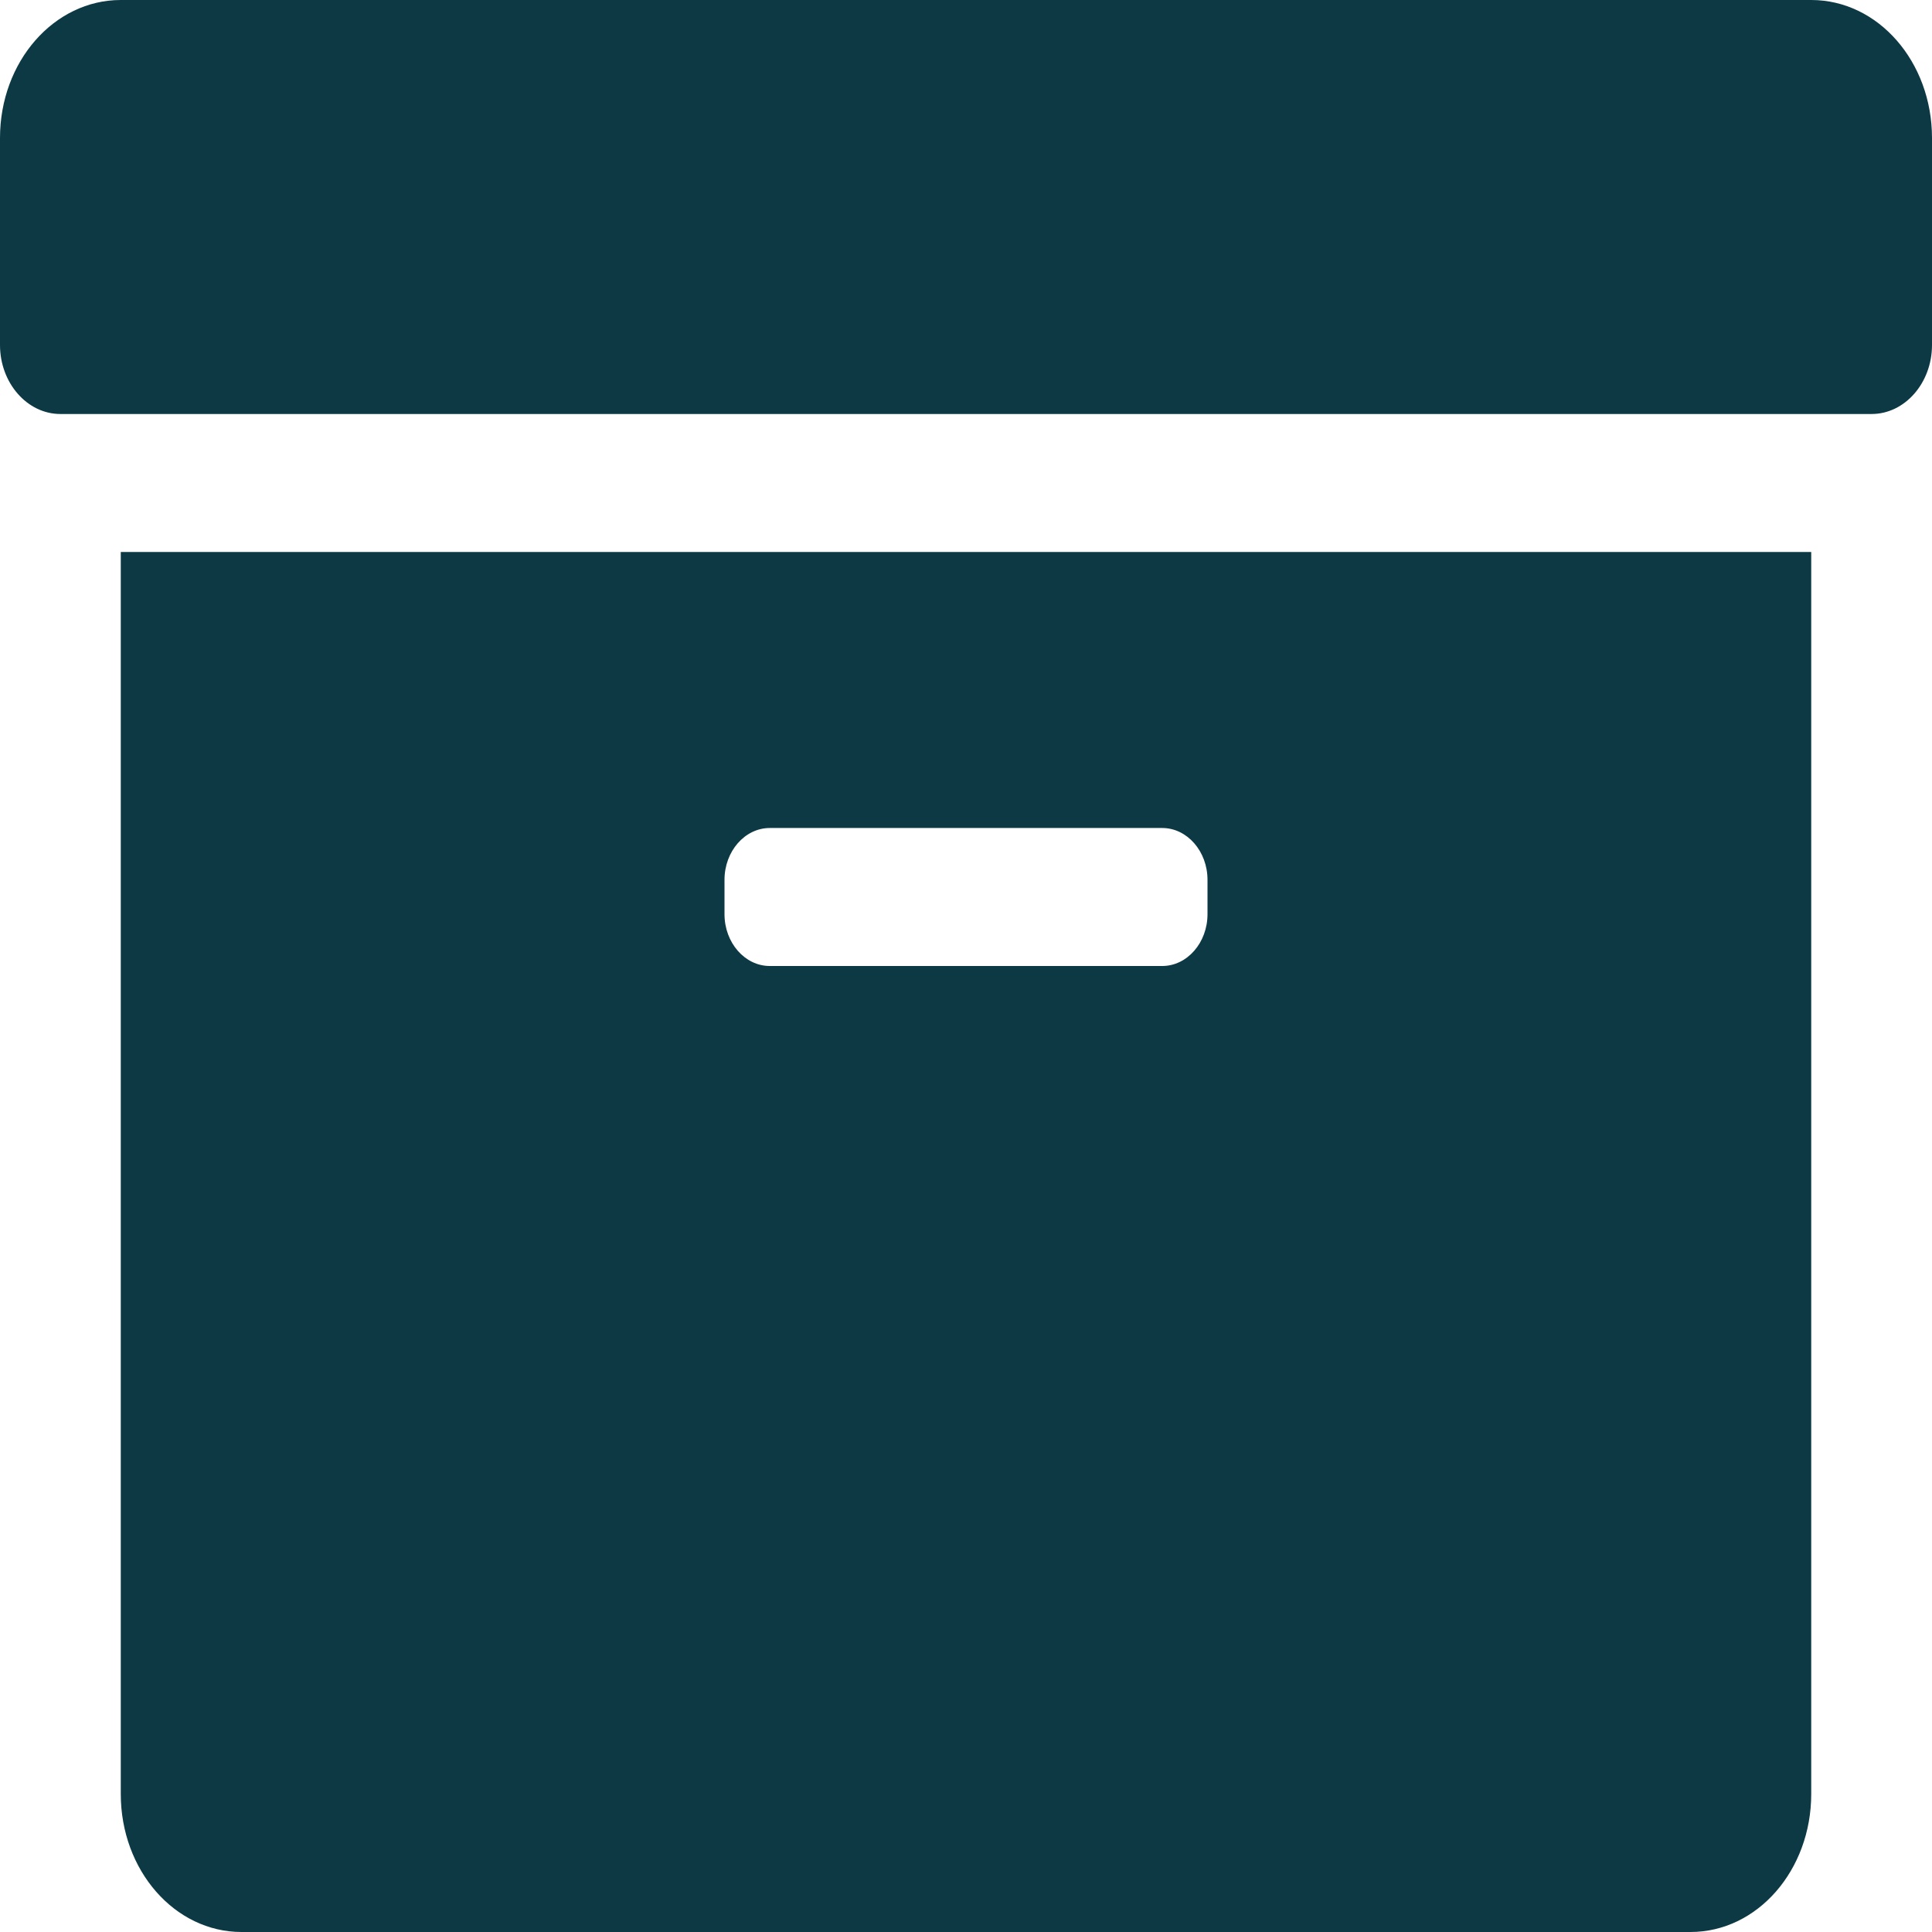
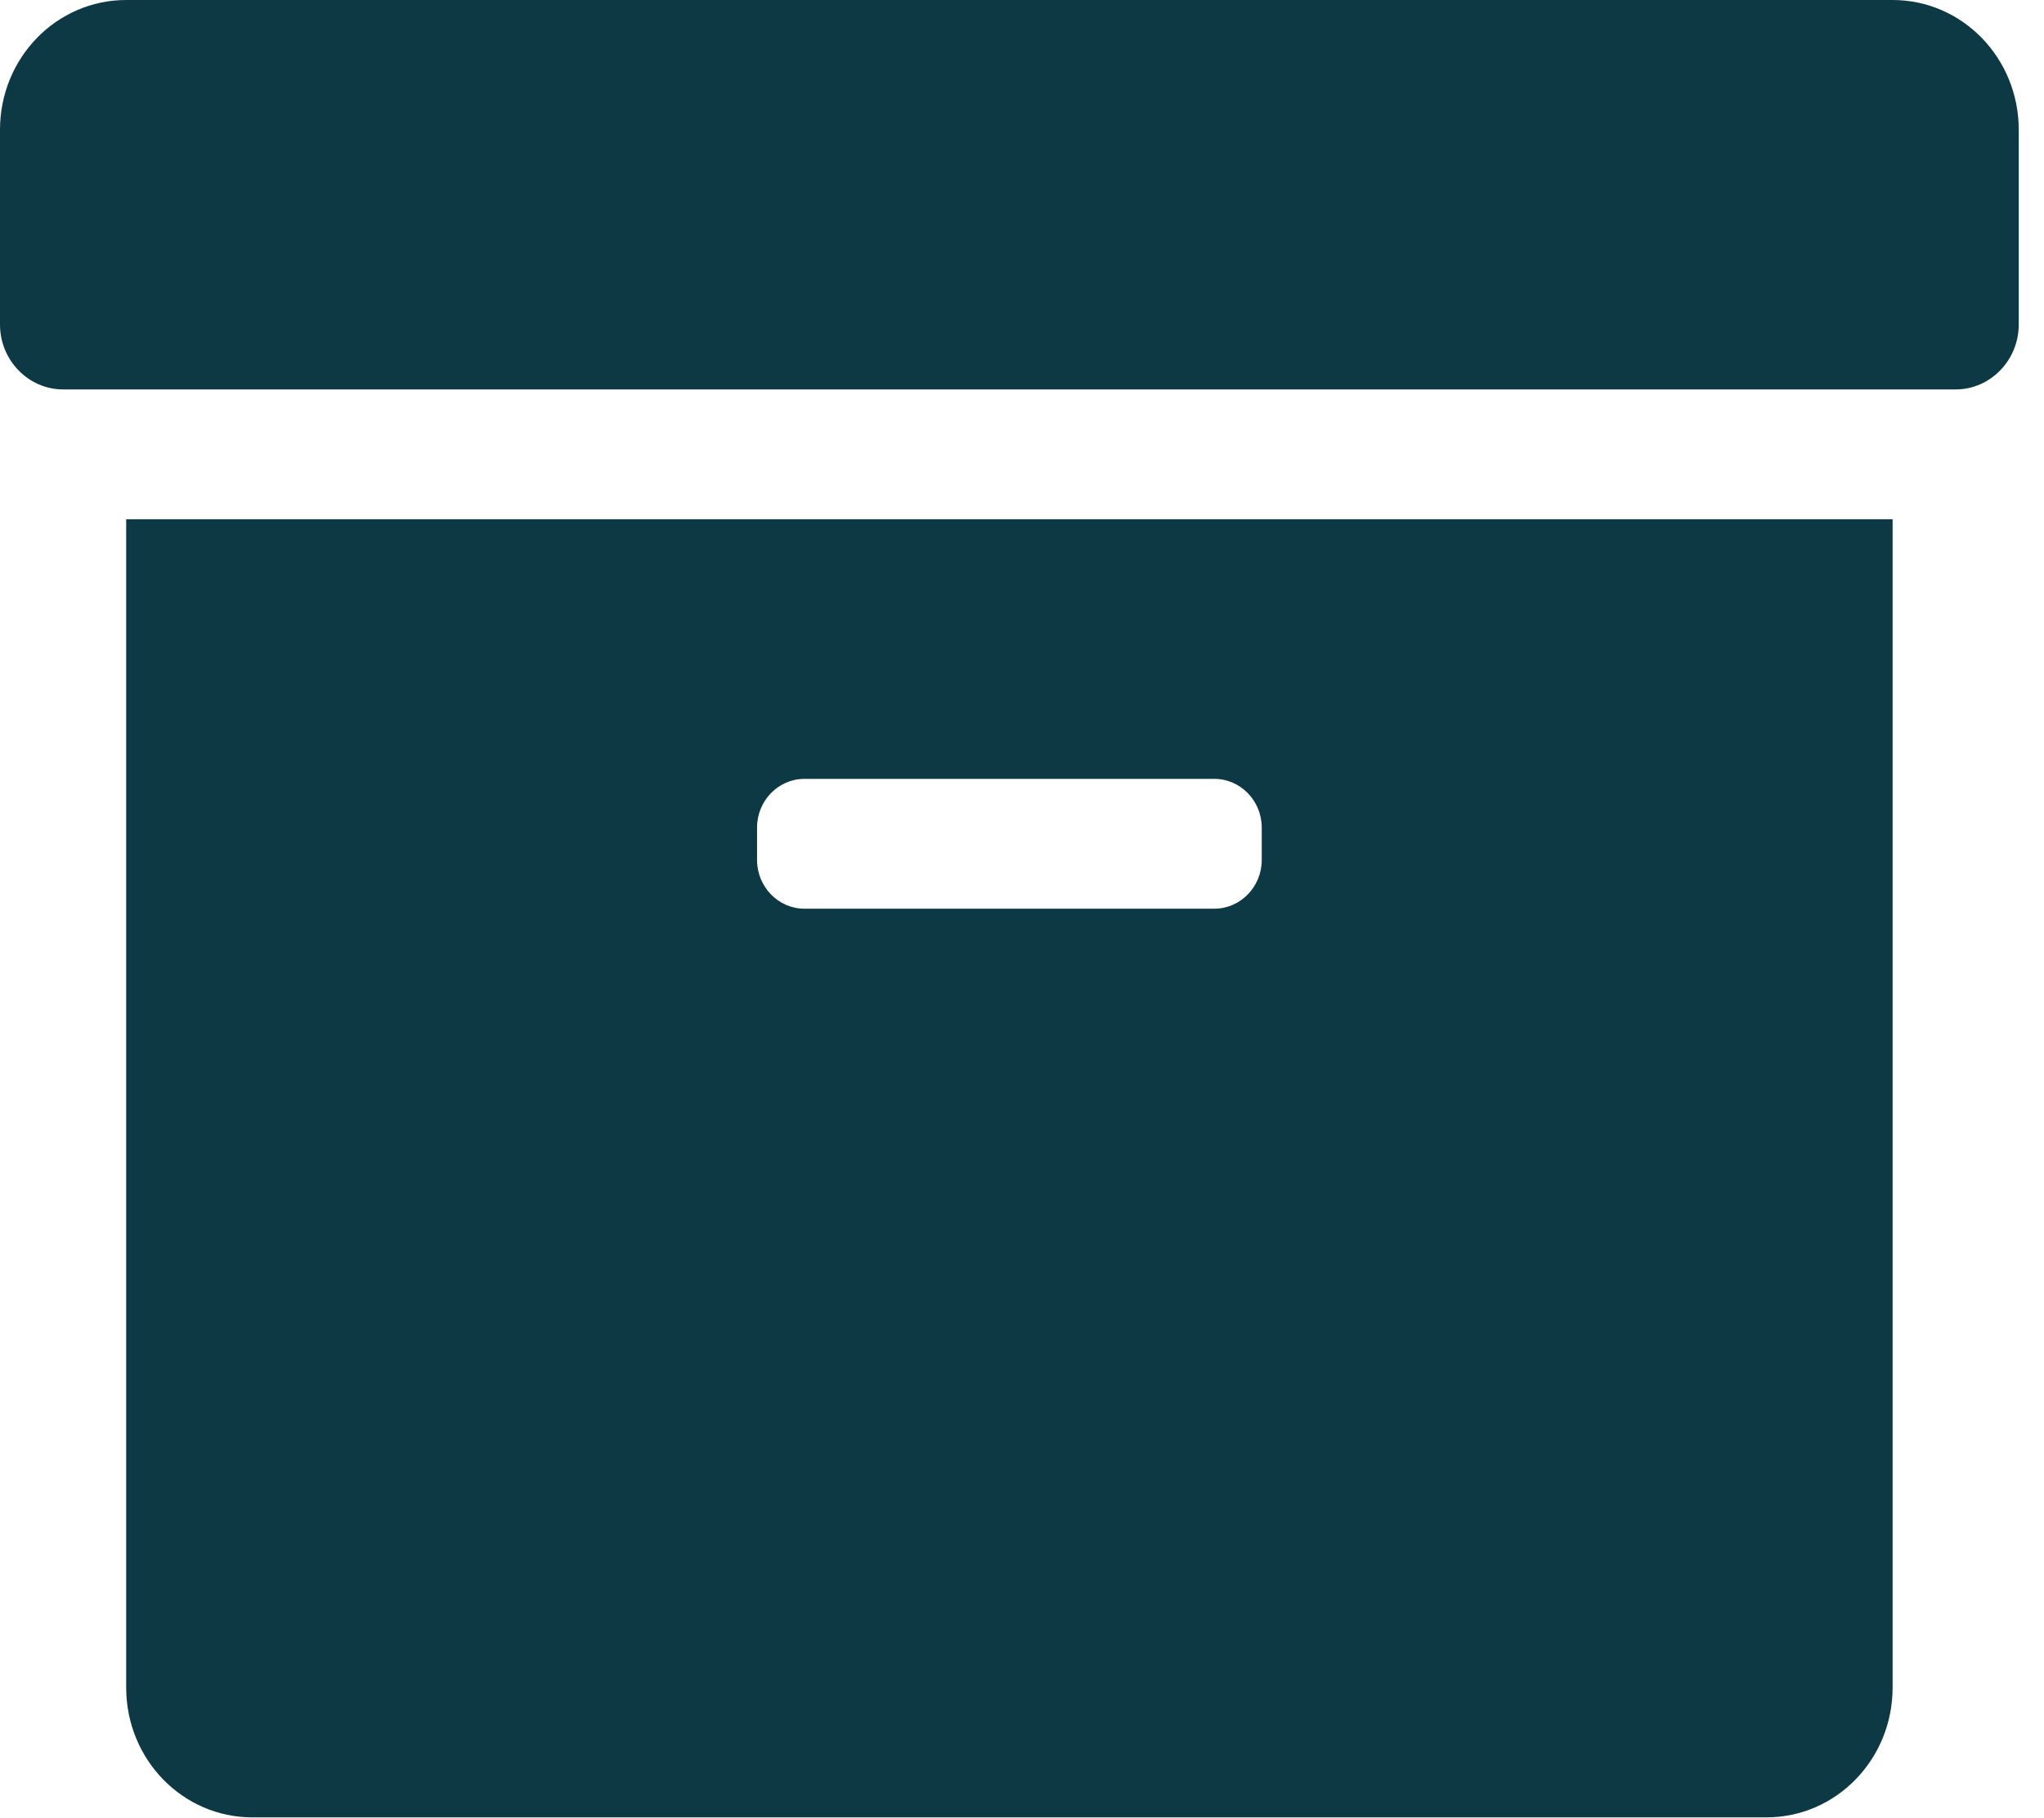
- <svg xmlns="http://www.w3.org/2000/svg" width="35" height="35" viewBox="0 0 35 35" fill="none">
-   <path d="M2.188 32.5C2.188 33.883 3.165 35 4.375 35H30.625C31.835 35 32.812 33.883 32.812 32.5V10H2.188V32.5ZM13.125 15.938C13.125 15.422 13.494 15 13.945 15H21.055C21.506 15 21.875 15.422 21.875 15.938V16.562C21.875 17.078 21.506 17.5 21.055 17.5H13.945C13.494 17.5 13.125 17.078 13.125 16.562V15.938ZM32.812 0H2.188C0.978 0 0 1.117 0 2.5V6.25C0 6.938 0.492 7.5 1.094 7.5H33.906C34.508 7.5 35 6.938 35 6.25V2.5C35 1.117 34.023 0 32.812 0Z" fill="#0C3944" />
+ <svg xmlns="http://www.w3.org/2000/svg" width="45" height="40" viewBox="0 0 45 40" fill="none">
+   <path d="M2.778 37.143C2.778 38.723 4.019 40 5.556 40H38.889C40.425 40 41.667 38.723 41.667 37.143V11.429H2.778V37.143ZM16.667 18.214C16.667 17.625 17.135 17.143 17.708 17.143H26.736C27.309 17.143 27.778 17.625 27.778 18.214V18.929C27.778 19.518 27.309 20 26.736 20H17.708C17.135 20 16.667 19.518 16.667 18.929V18.214ZM41.667 0H2.778C1.241 0 0 1.277 0 2.857V7.143C0 7.929 0.625 8.571 1.389 8.571H43.056C43.819 8.571 44.444 7.929 44.444 7.143V2.857C44.444 1.277 43.203 0 41.667 0Z" fill="#0C3944" />
</svg>
